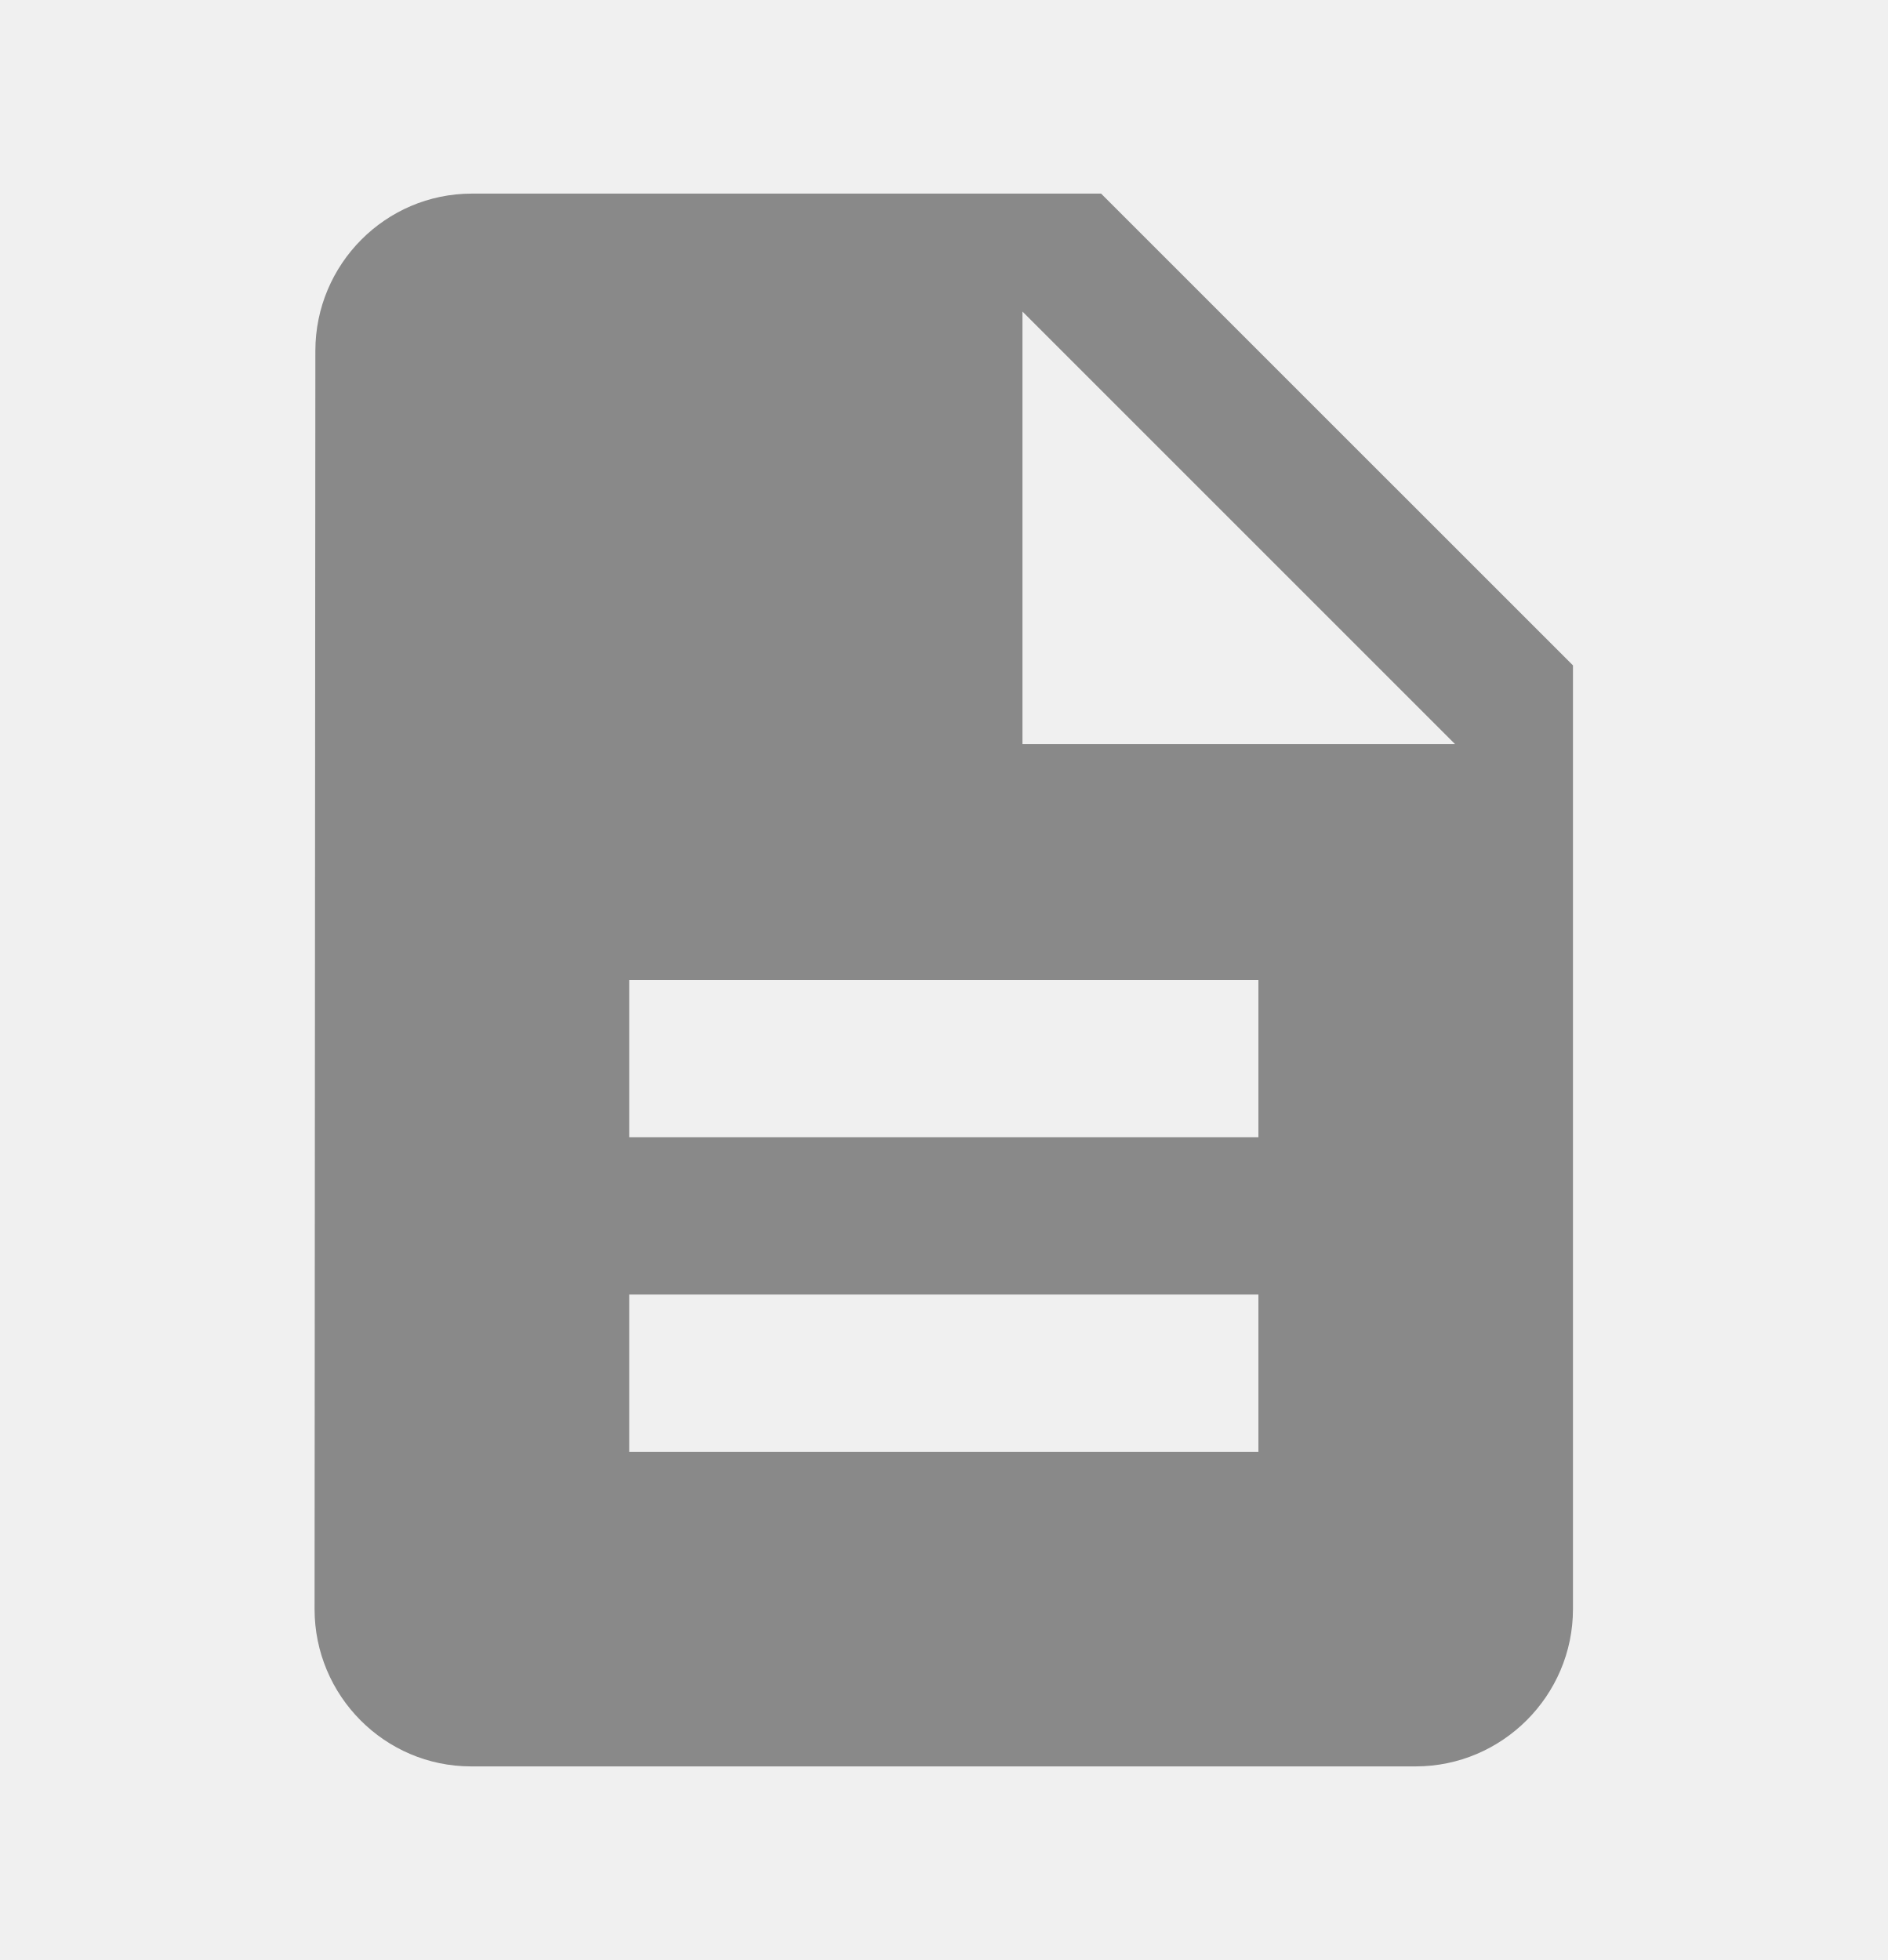
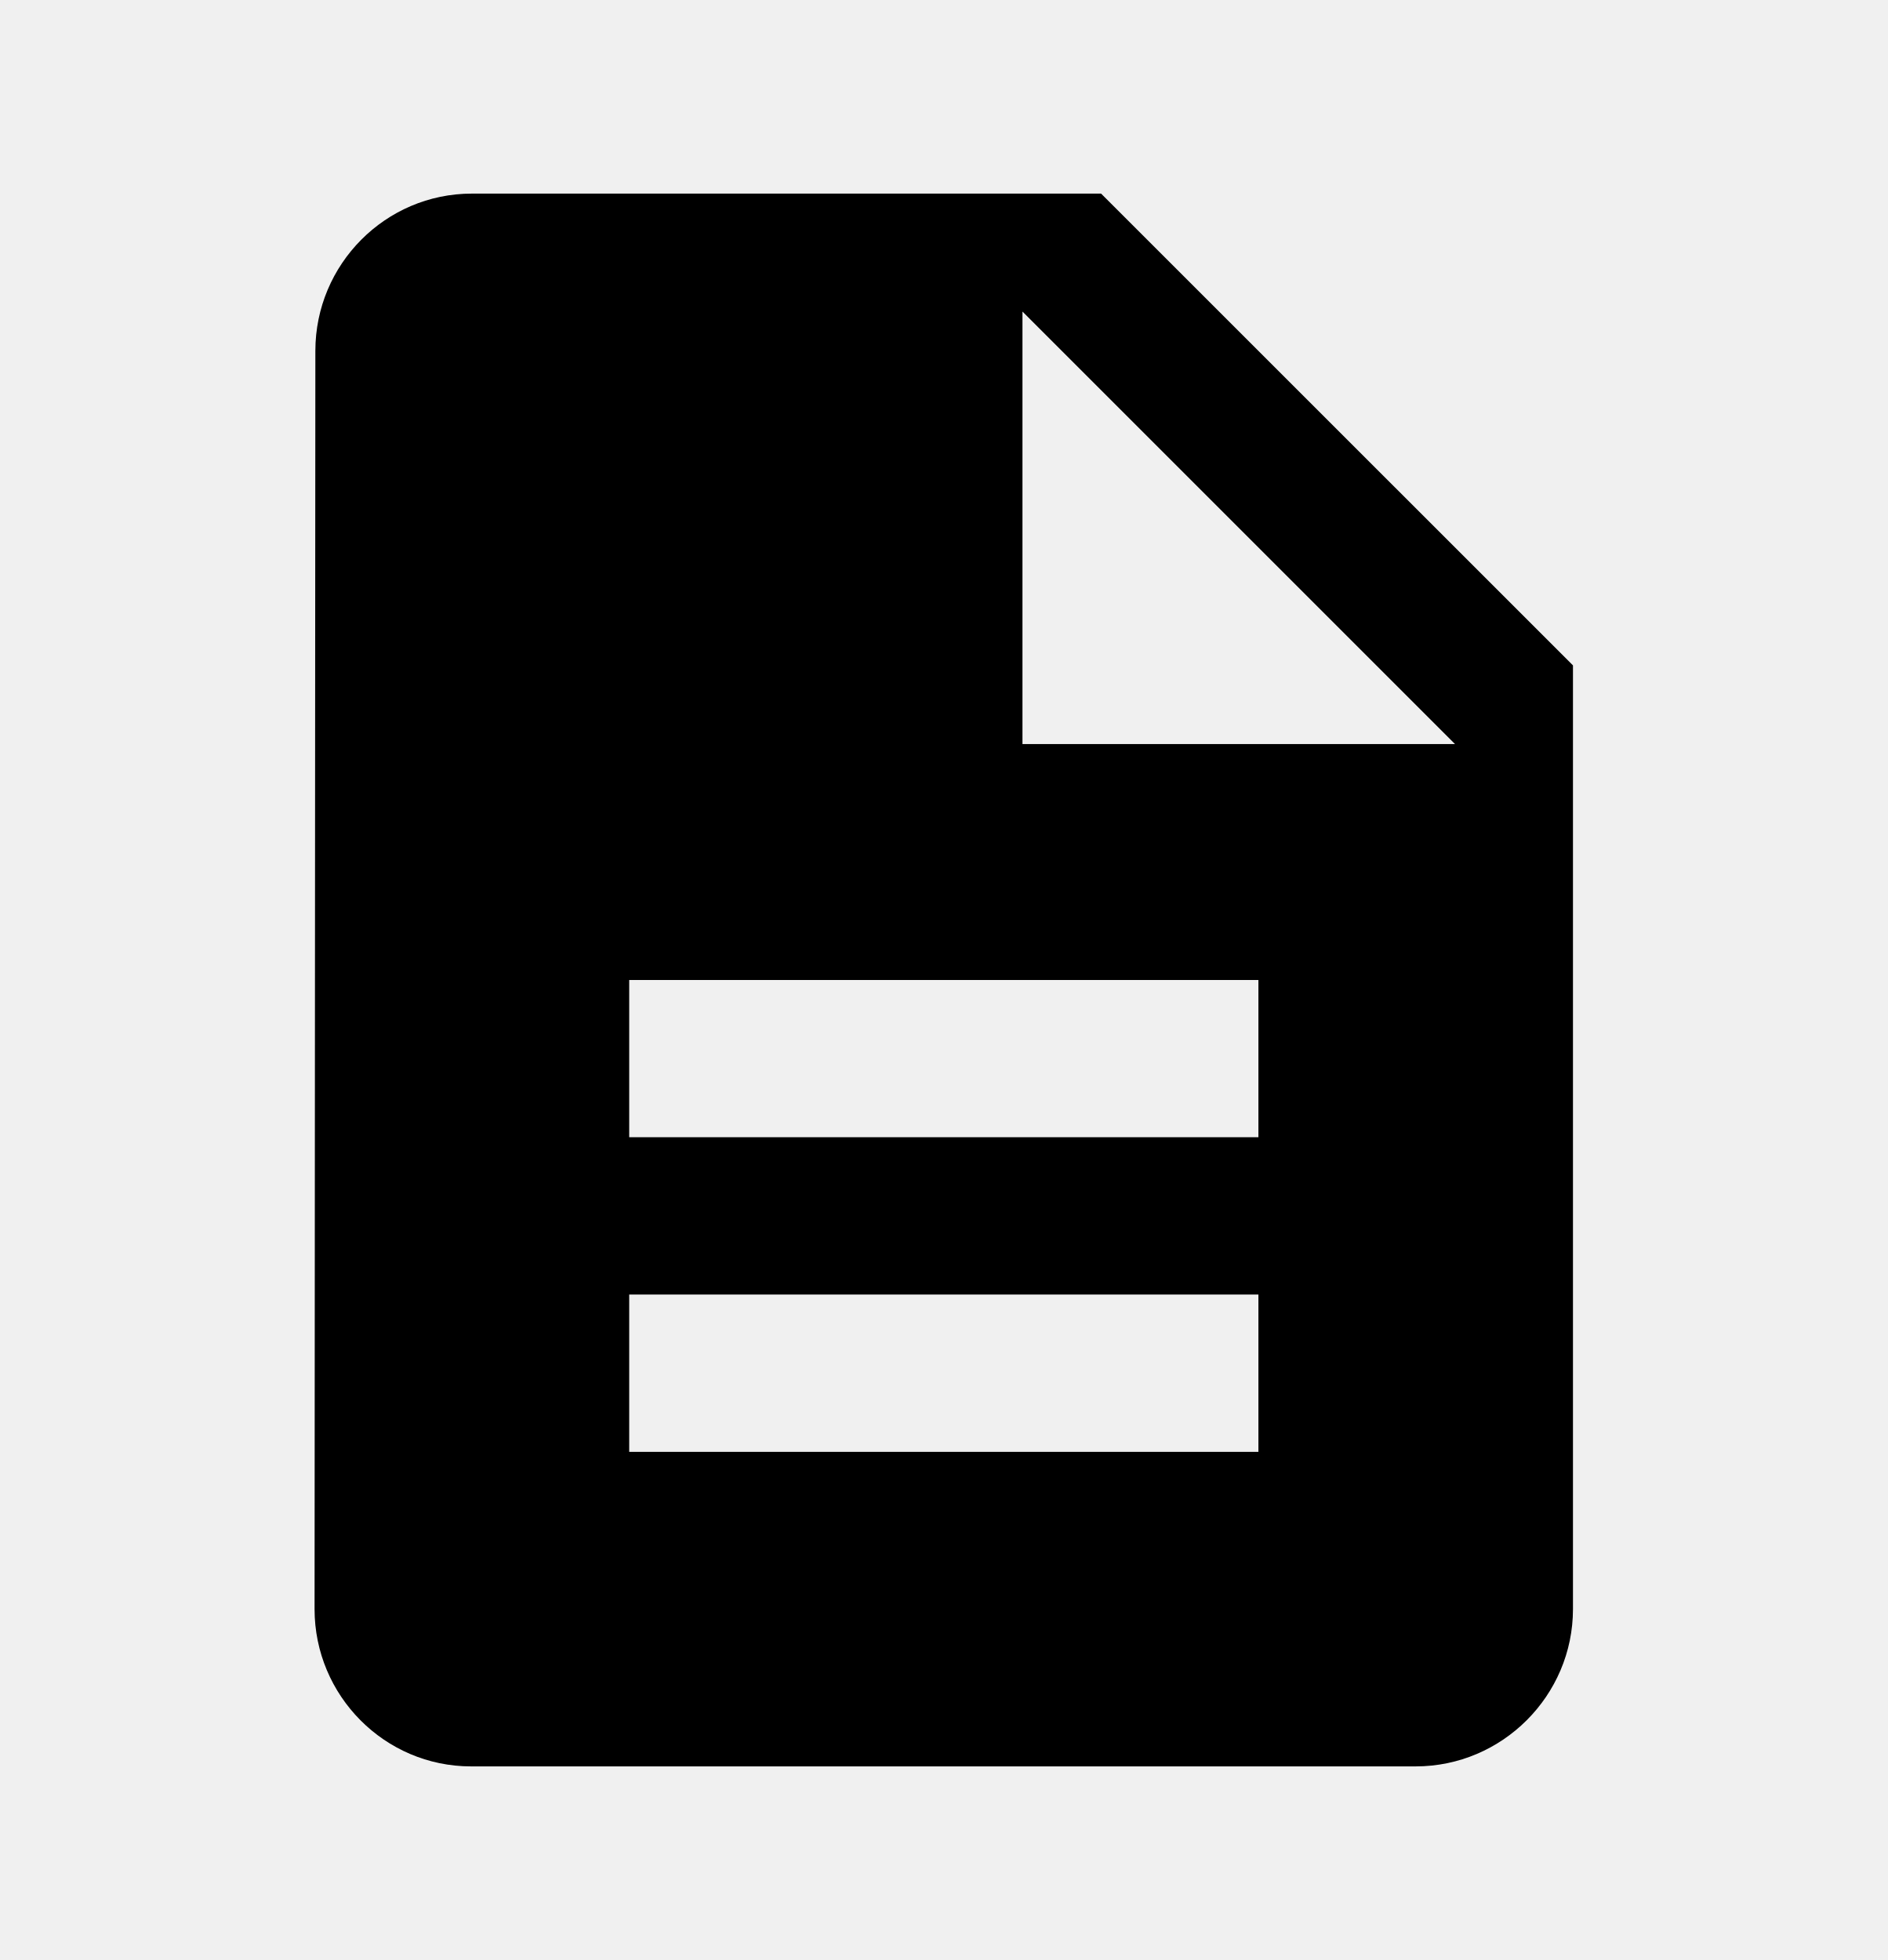
<svg xmlns="http://www.w3.org/2000/svg" width="26" height="27" viewBox="0 0 26 27" fill="none">
  <g clip-path="url(#clip0_147_3129)">
-     <path d="M15.167 2.667H6.5C5.309 2.667 4.344 3.642 4.344 4.833L4.333 22.166C4.333 23.358 5.298 24.333 6.489 24.333H19.5C20.692 24.333 21.667 23.358 21.667 22.166V9.166L15.167 2.667ZM17.334 20H8.667V17.833H17.334V20ZM17.334 15.666H8.667V13.5H17.334V15.666ZM14.084 10.25V4.292L20.042 10.25H14.084Z" fill="#898989" />
+     <path d="M15.167 2.667H6.5C5.309 2.667 4.344 3.642 4.344 4.833L4.333 22.166C4.333 23.358 5.298 24.333 6.489 24.333H19.5C20.692 24.333 21.667 23.358 21.667 22.166V9.166L15.167 2.667ZM17.334 20H8.667V17.833H17.334V20ZM17.334 15.666H8.667V13.5H17.334V15.666ZM14.084 10.25V4.292L20.042 10.25H14.084Z" fill="currentColor" />
  </g>
  <defs>
    <clipPath id="clip0_147_3129">
      <rect width="26" height="26" fill="white" transform="translate(0 0.5)" />
    </clipPath>
  </defs>
</svg>
